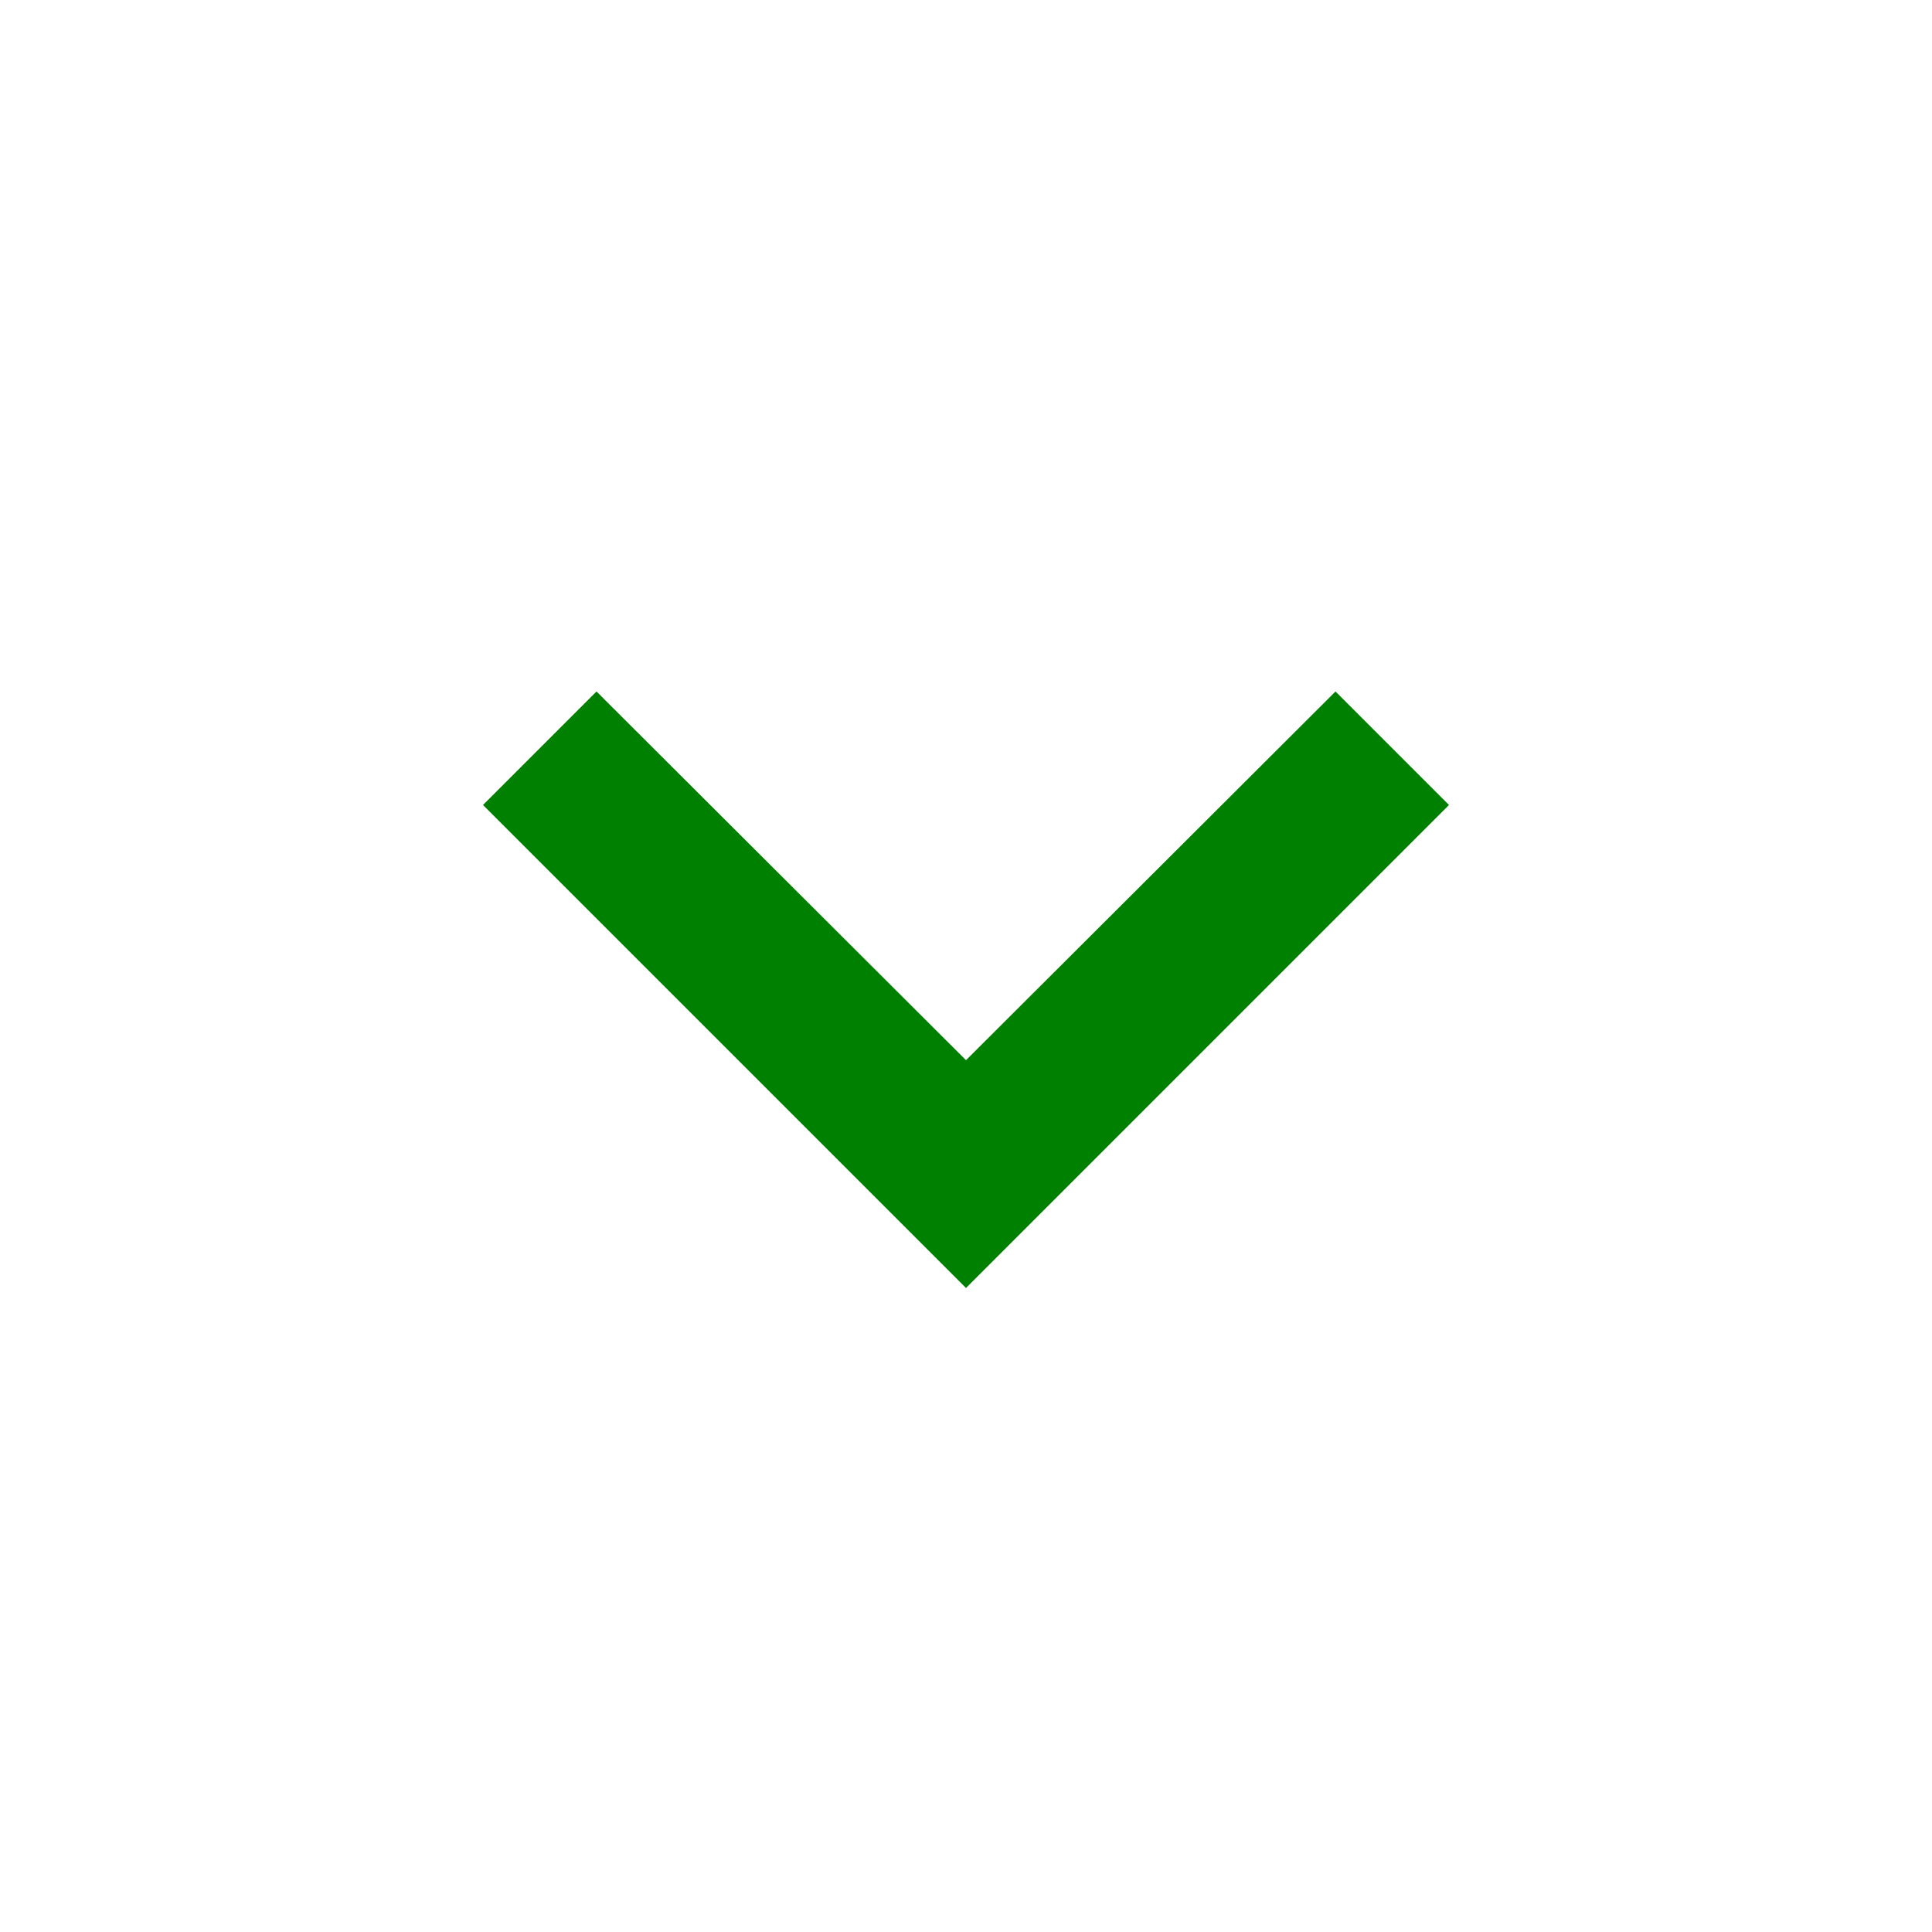
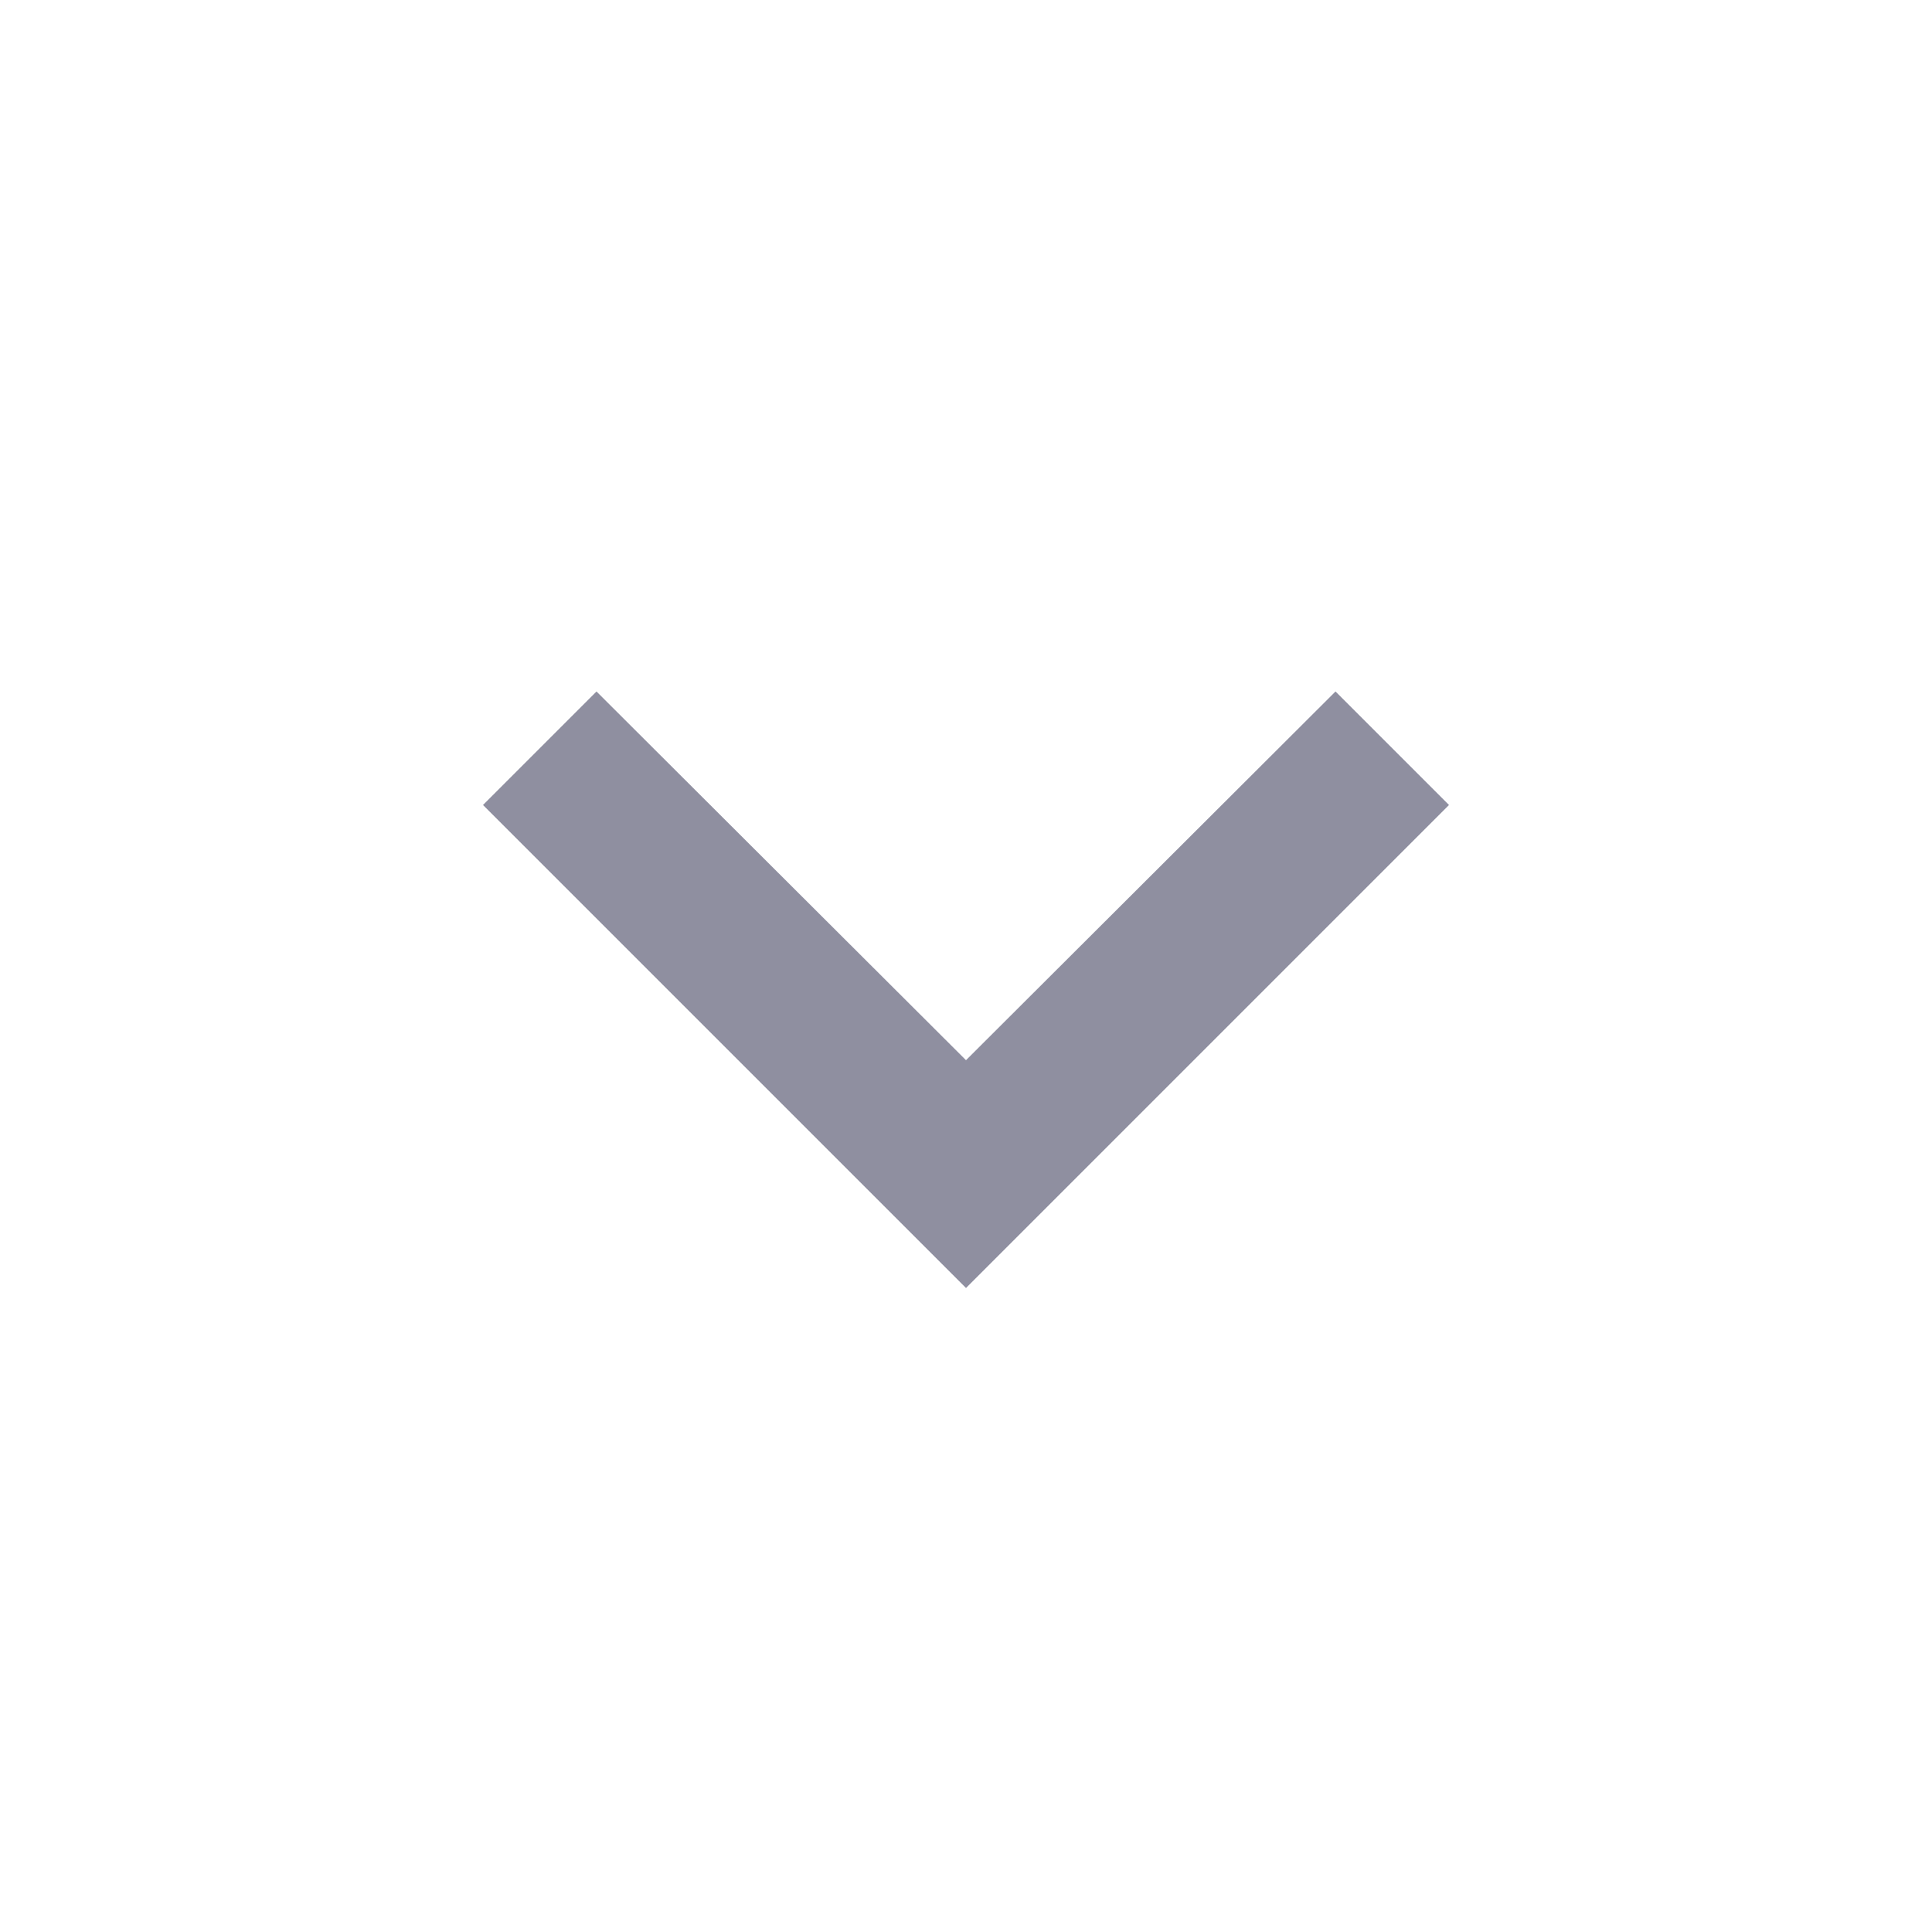
<svg xmlns="http://www.w3.org/2000/svg" class="svg-icon" style="width: 1em; height: 1em;vertical-align: middle;fill: currentColor;overflow: hidden;" viewBox="0 0 1024 1024" version="1.1">
-   <path d="M707.84 366.507L512 561.92 316.16 366.507 256 426.667l256 256 256-256z" fill="green" />
+   <path d="M707.84 366.507L512 561.92 316.16 366.507 256 426.667l256 256 256-256z" fill="#8F8FA0" />
</svg>
